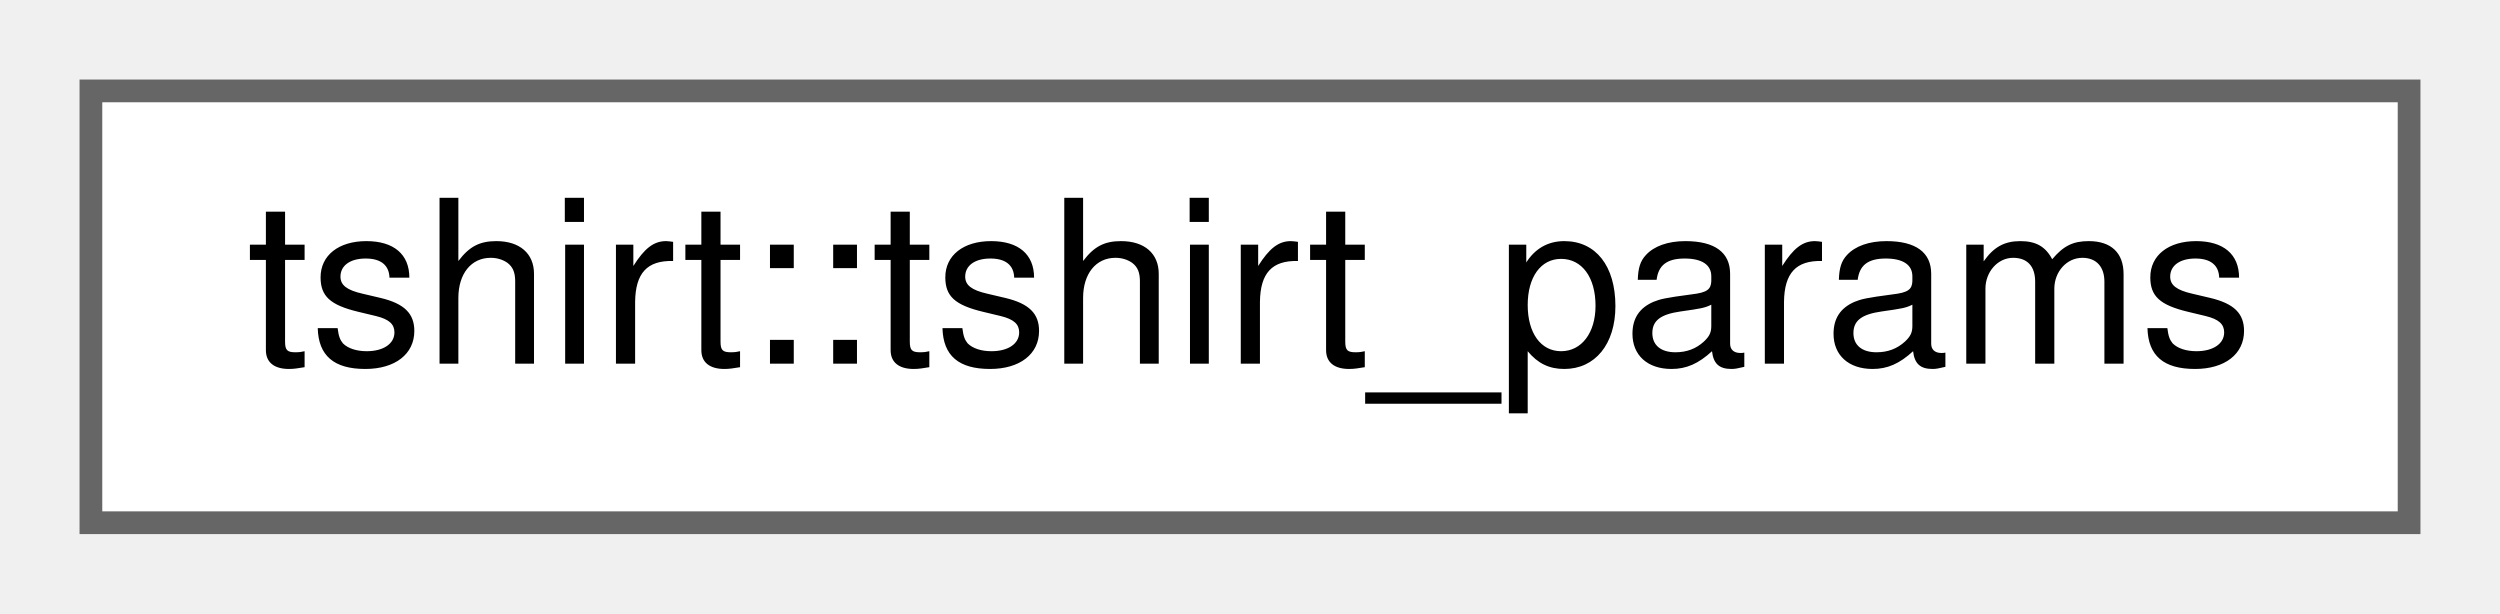
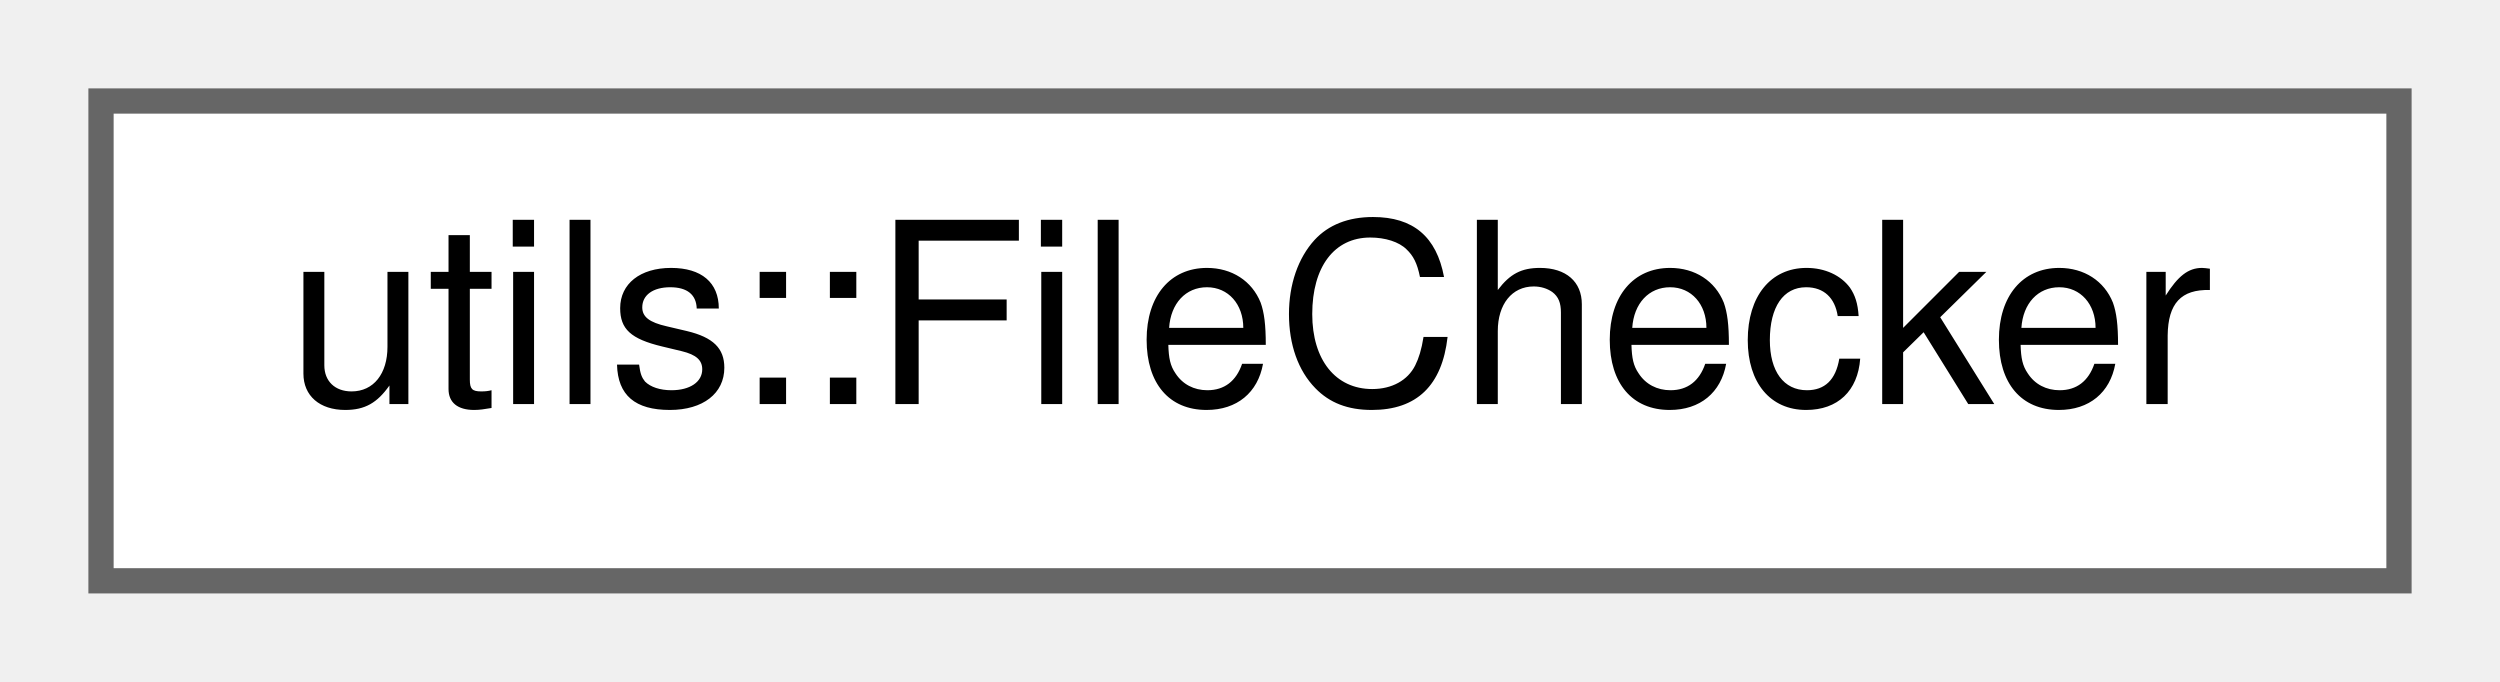
- <svg xmlns="http://www.w3.org/2000/svg" xmlns:xlink="http://www.w3.org/1999/xlink" width="110pt" height="27pt" viewBox="0.00 0.00 110.00 27.00">
+ <svg xmlns="http://www.w3.org/2000/svg" xmlns:xlink="http://www.w3.org/1999/xlink" width="99pt" height="27pt" viewBox="0.00 0.00 99.00 27.00">
  <g id="graph0" class="graph" transform="scale(1 1) rotate(0) translate(4 23)">
    <g id="node1" class="node">
      <g id="a_node1">
-         <a xlink:href="structtshirt_1_1tshirt__params.html" target="_top" xlink:title="Structure for containing and organizing the parameters of the Tshirt hydrological model.">
-           <polygon fill="white" stroke="#666666" points="102,-19 0,-19 0,0 102,0 102,-19" />
-           <text text-anchor="middle" x="51" y="-7" font-family="Helvetica,sans-Serif" font-size="10.00">tshirt::tshirt_params</text>
+         <a xlink:href="classutils_1_1_file_checker.html" target="_top" xlink:title="Simple utility class for testing things about one or more files.">
+           <polygon fill="white" stroke="#666666" points="91,-19 0,-19 0,0 91,0 91,-19" />
+           <text text-anchor="middle" x="45.5" y="-7" font-family="Helvetica,sans-Serif" font-size="10.00">utils::FileChecker</text>
        </a>
      </g>
    </g>
  </g>
</svg>
